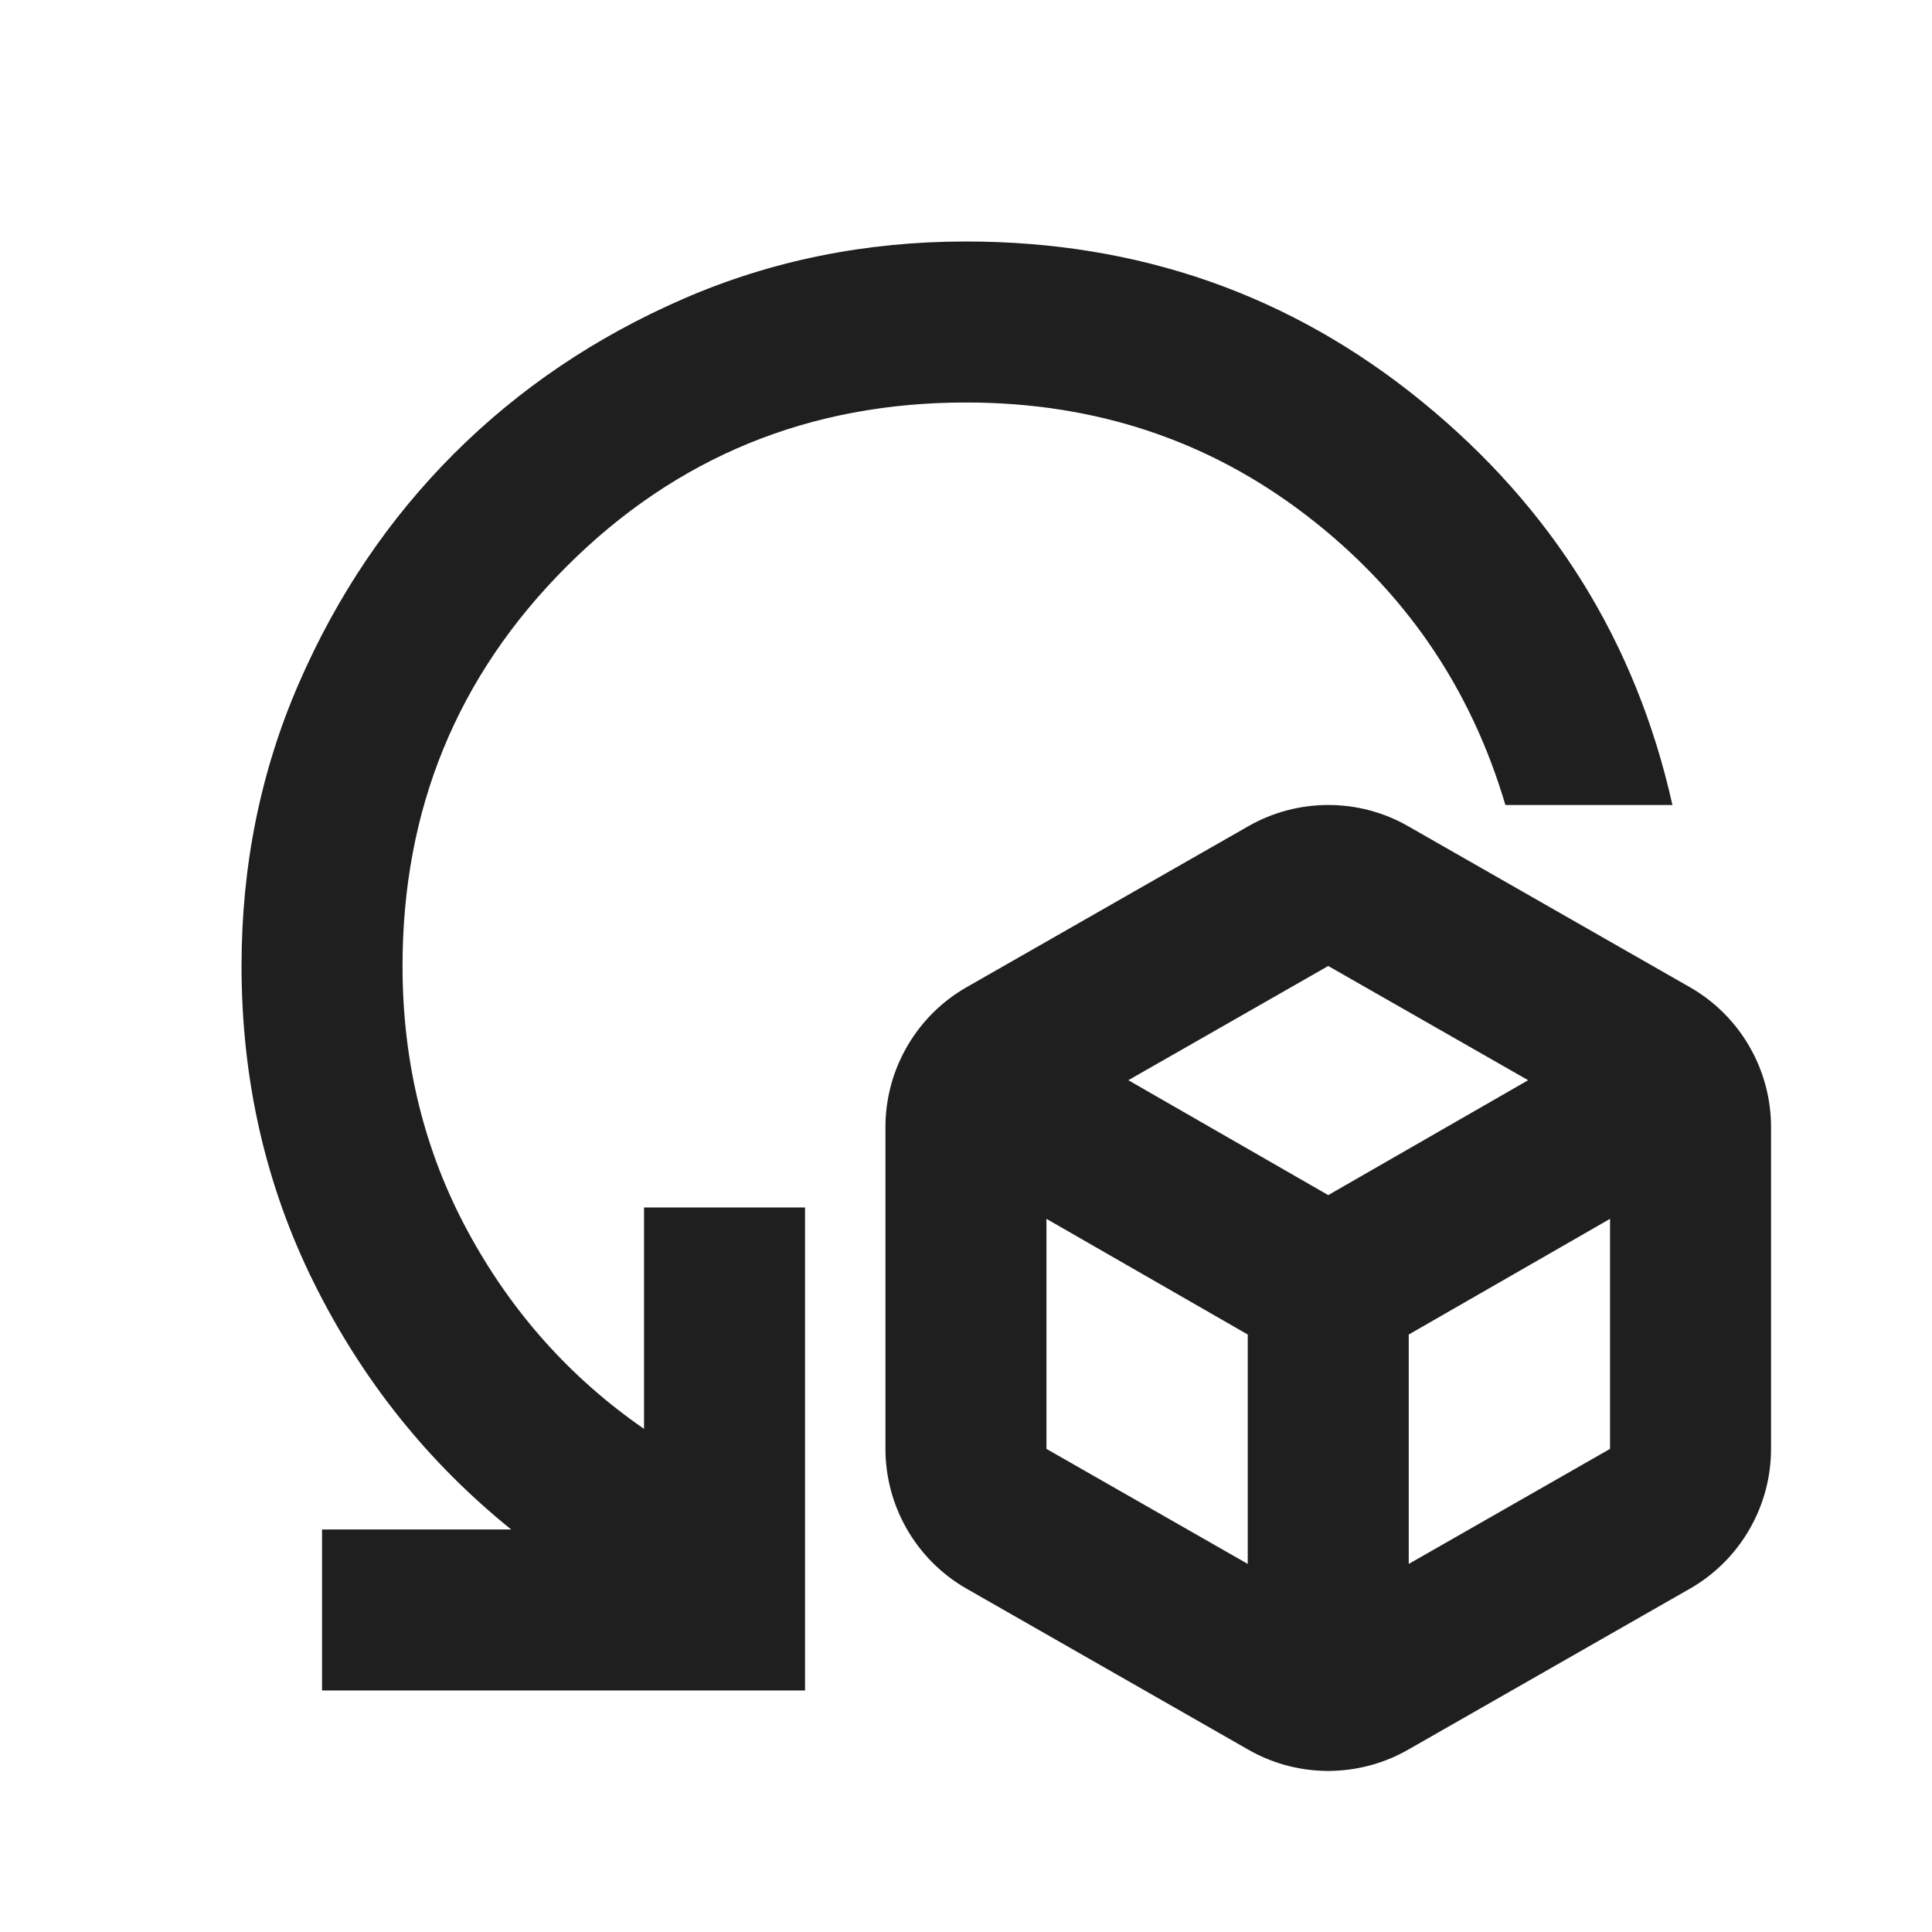
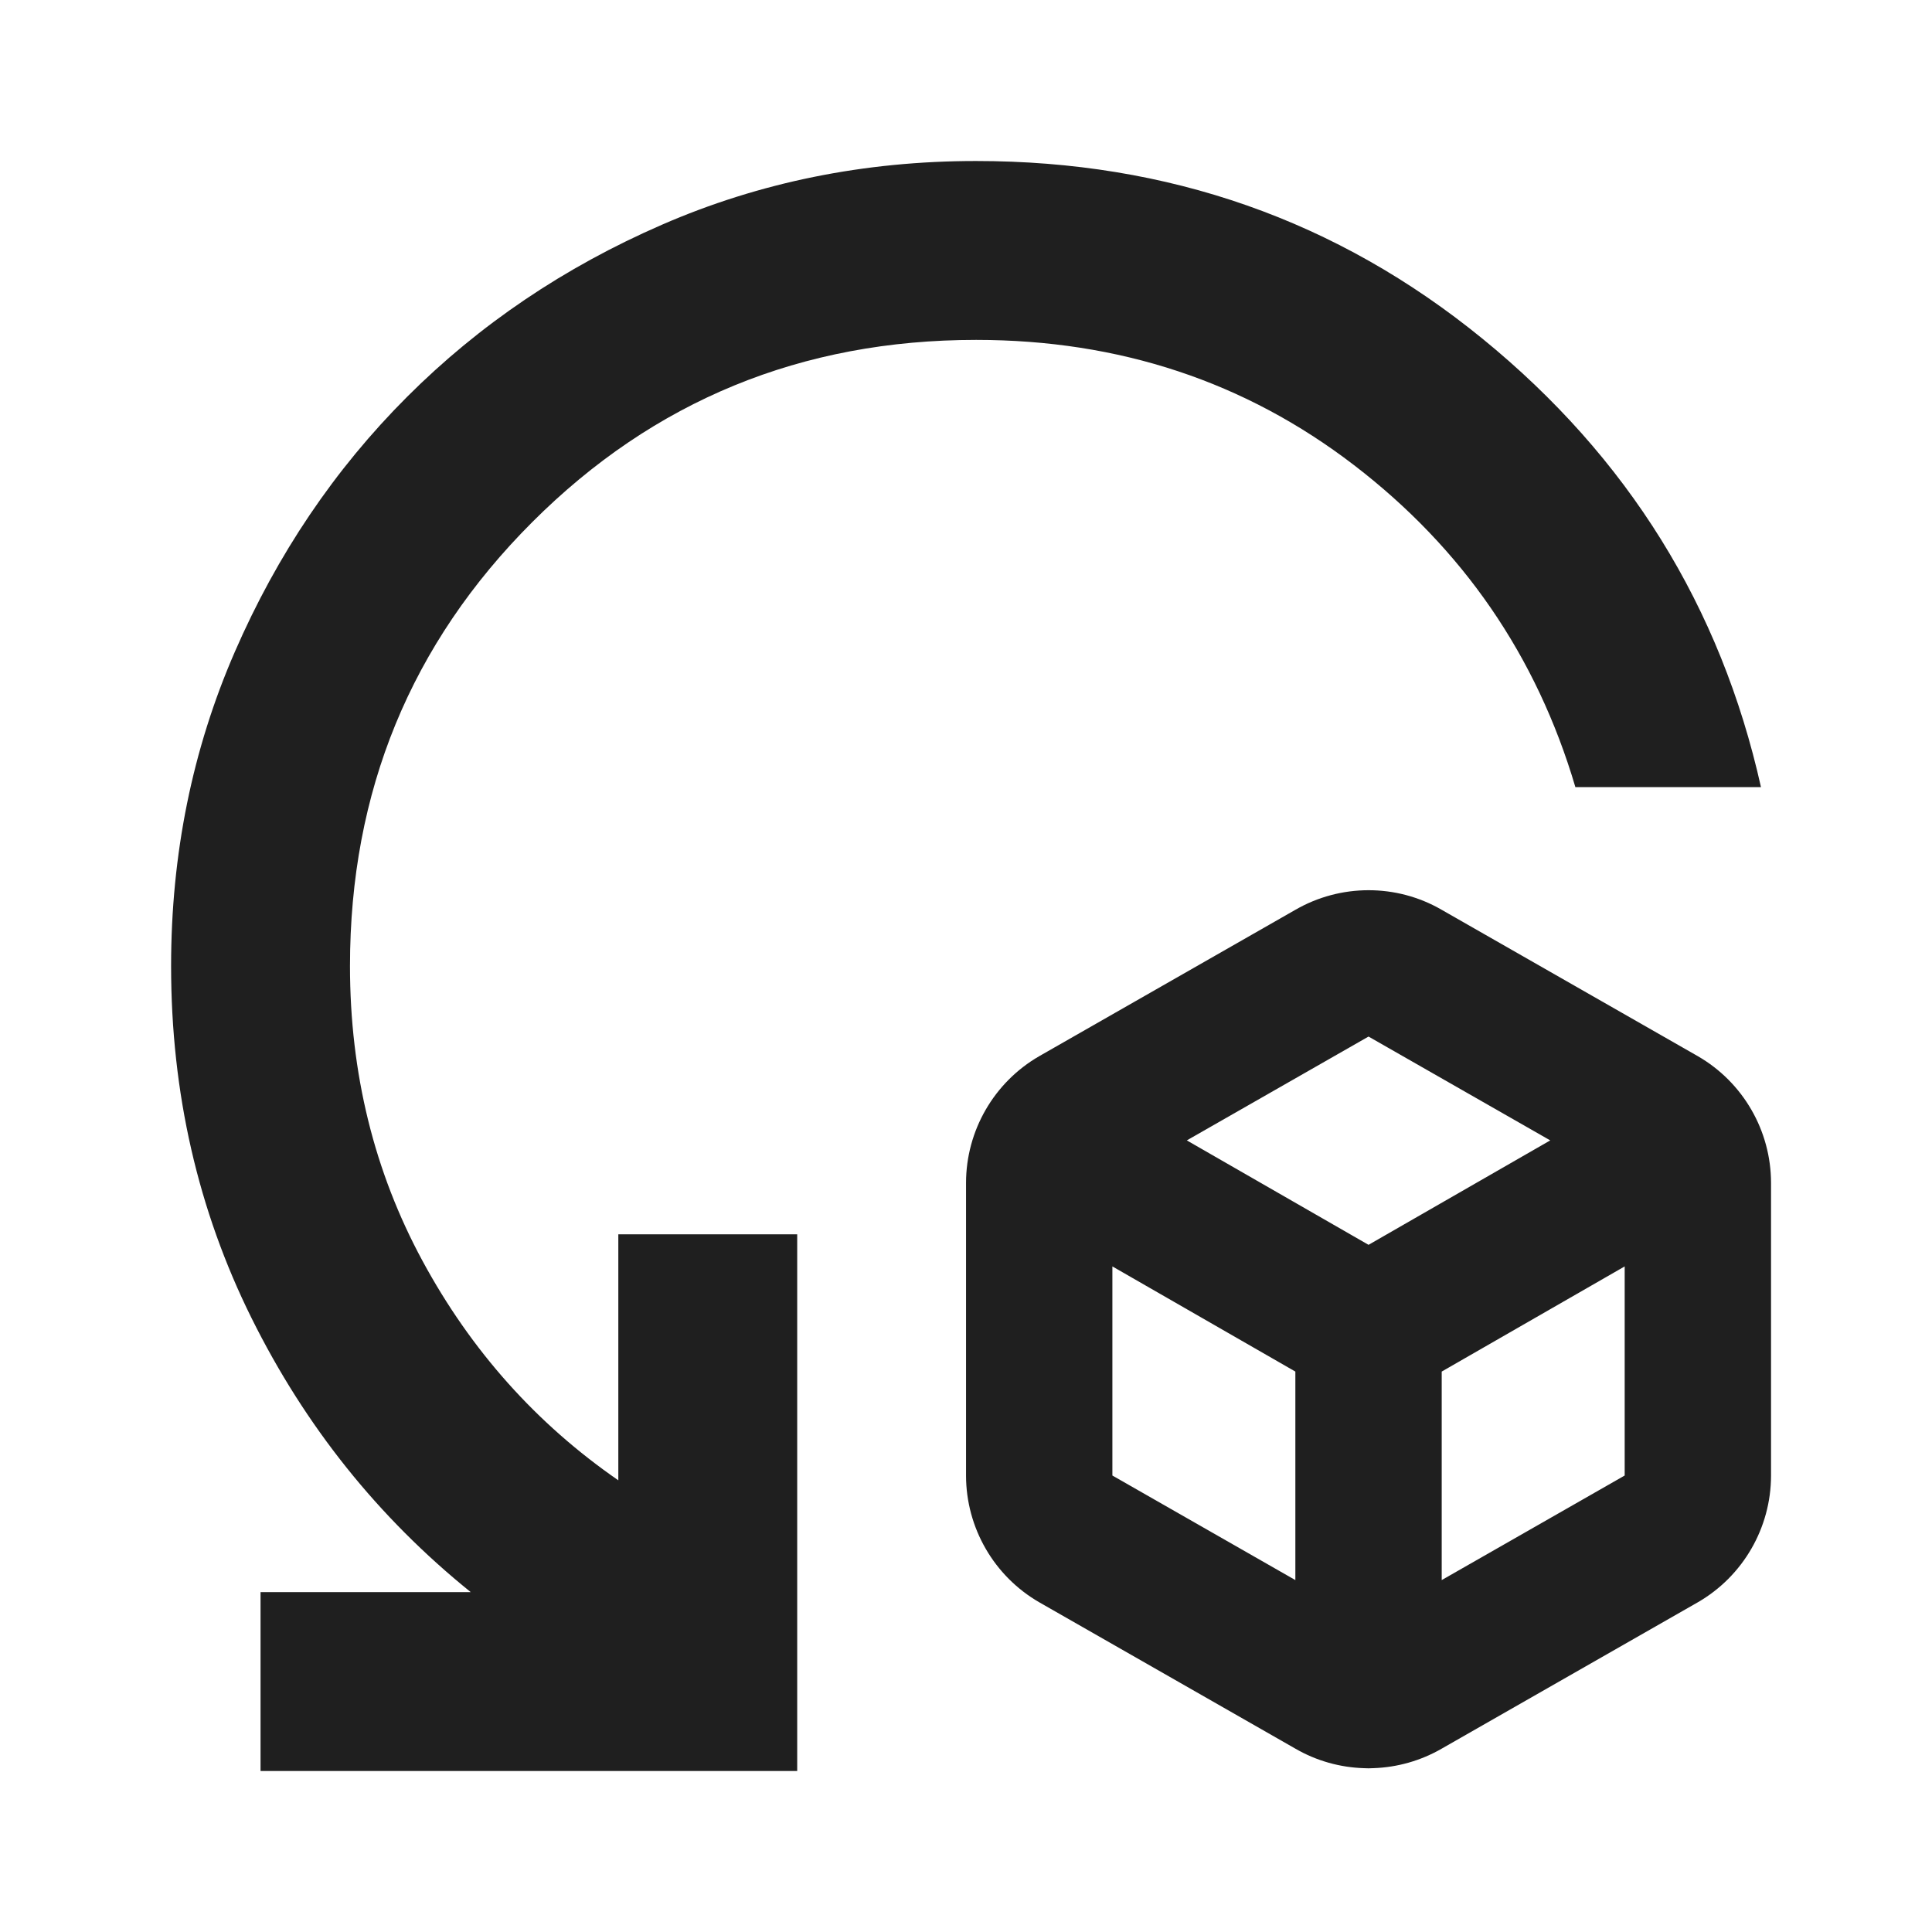
<svg xmlns="http://www.w3.org/2000/svg" width="100%" height="100%" viewBox="0 0 24 24" version="1.1" xml:space="preserve" style="fill-rule:evenodd;clip-rule:evenodd;stroke-linejoin:round;stroke-miterlimit:2;">
  <g transform="matrix(1,0,0,1,-150,0)">
    <g id="icon-reset-view" transform="matrix(0.461538,0,0,0.421053,138.462,80)">
      <rect x="25" y="-190" width="52" height="57" style="fill:none;" />
-       <g transform="matrix(0.0541667,0,0,0.059375,25,-133)">
-         <path d="M831,-560L748,-560C730.667,-618.667 697.667,-666.667 649,-704C600.333,-741.333 544,-760 480,-760C402,-760 335.833,-732.833 281.5,-678.5C227.167,-624.167 200,-558 200,-480C200,-432 210.833,-388 232.5,-348C254.167,-308 283.333,-275.333 320,-250L320,-360L400,-360L400,-120L160,-120L160,-200L254,-200C212.667,-233.333 180,-274.167 156,-322.5C132,-370.833 120,-423.333 120,-480C120,-530 129.5,-576.833 148.5,-620.5C167.5,-664.167 193.167,-702.167 225.5,-734.5C257.833,-766.833 295.833,-792.5 339.5,-811.5C383.167,-830.5 430,-840 480,-840C566,-840 641.5,-813.5 706.5,-760.5C771.5,-707.5 813,-640.667 831,-560ZM657.362,-80.084C644.447,-80.498 631.633,-84.03 620.131,-90.671L480.114,-170.68L479.96,-170.769C455.262,-185.028 439.986,-211.475 439.957,-239.994L439.957,-400.054C439.986,-428.572 455.262,-455.019 479.96,-469.279L480.114,-469.367L619.976,-549.288C644.699,-563.562 675.258,-563.562 699.826,-549.377L839.843,-469.367L839.998,-469.279C864.695,-455.019 879.971,-428.572 880,-400.054L880,-239.994C879.971,-211.475 864.695,-185.028 839.998,-170.769L839.843,-170.68L699.981,-90.76C688.422,-84.086 675.588,-80.533 662.687,-80.09L659.979,-80L657.362,-80.084ZM759.309,-423.246L660.135,-479.917L659.979,-480.006L659.822,-479.917L560.648,-423.246L659.978,-366.159L759.309,-423.246ZM519.958,-354.36L519.958,-240.053L619.979,-182.898L619.979,-296.877L519.958,-354.36ZM699.979,-182.898L799.999,-240.053L799.999,-354.36L699.979,-296.877L699.979,-182.898Z" style="fill:rgb(31,31,31);" />
+       <g transform="matrix(0.0601852,0,0,0.0659722,22.3819,-129.833)">
+         <path d="M831,-560L748,-560C730.667,-618.667 697.667,-666.667 649,-704C600.333,-741.333 544,-760 480,-760C402,-760 335.833,-732.833 281.5,-678.5C227.167,-624.167 200,-558 200,-480C200,-432 210.833,-388 232.5,-348C254.167,-308 283.333,-275.333 320,-250L320,-360L400,-360L400,-120L160,-120L160,-200L254,-200C212.667,-233.333 180,-274.167 156,-322.5C132,-370.833 120,-423.333 120,-480C120,-530 129.5,-576.833 148.5,-620.5C167.5,-664.167 193.167,-702.167 225.5,-734.5C257.833,-766.833 295.833,-792.5 339.5,-811.5C383.167,-830.5 430,-840 480,-840C566,-840 641.5,-813.5 706.5,-760.5C771.5,-707.5 813,-640.667 831,-560ZM653.359,-121.271C642.794,-121.609 632.31,-124.499 622.9,-129.932L508.352,-195.388L508.226,-195.46C488.021,-207.126 475.524,-228.762 475.5,-252.093L475.5,-383.039C475.524,-406.37 488.021,-428.006 508.226,-439.671L508.352,-439.744L622.774,-505.127C643,-516.805 668,-516.805 688.1,-505.2L802.648,-439.744L802.774,-439.671C822.979,-428.006 835.476,-406.37 835.5,-383.039L835.5,-252.093C835.476,-228.762 822.979,-207.126 802.774,-195.46L802.648,-195.388L688.226,-130.004C678.77,-124.545 668.27,-121.638 657.716,-121.276L655.5,-121.202L653.359,-121.271ZM736.763,-402.012L655.628,-448.375L655.5,-448.448L655.372,-448.375L574.237,-402.012L655.5,-355.309L736.763,-402.012ZM540.949,-345.656L540.949,-252.142L622.776,-205.383L622.776,-298.629L540.949,-345.656ZM688.224,-205.383L770.051,-252.142L770.051,-345.656L688.224,-298.629L688.224,-205.383Z" style="fill:rgb(31,31,31);" />
      </g>
    </g>
  </g>
</svg>
